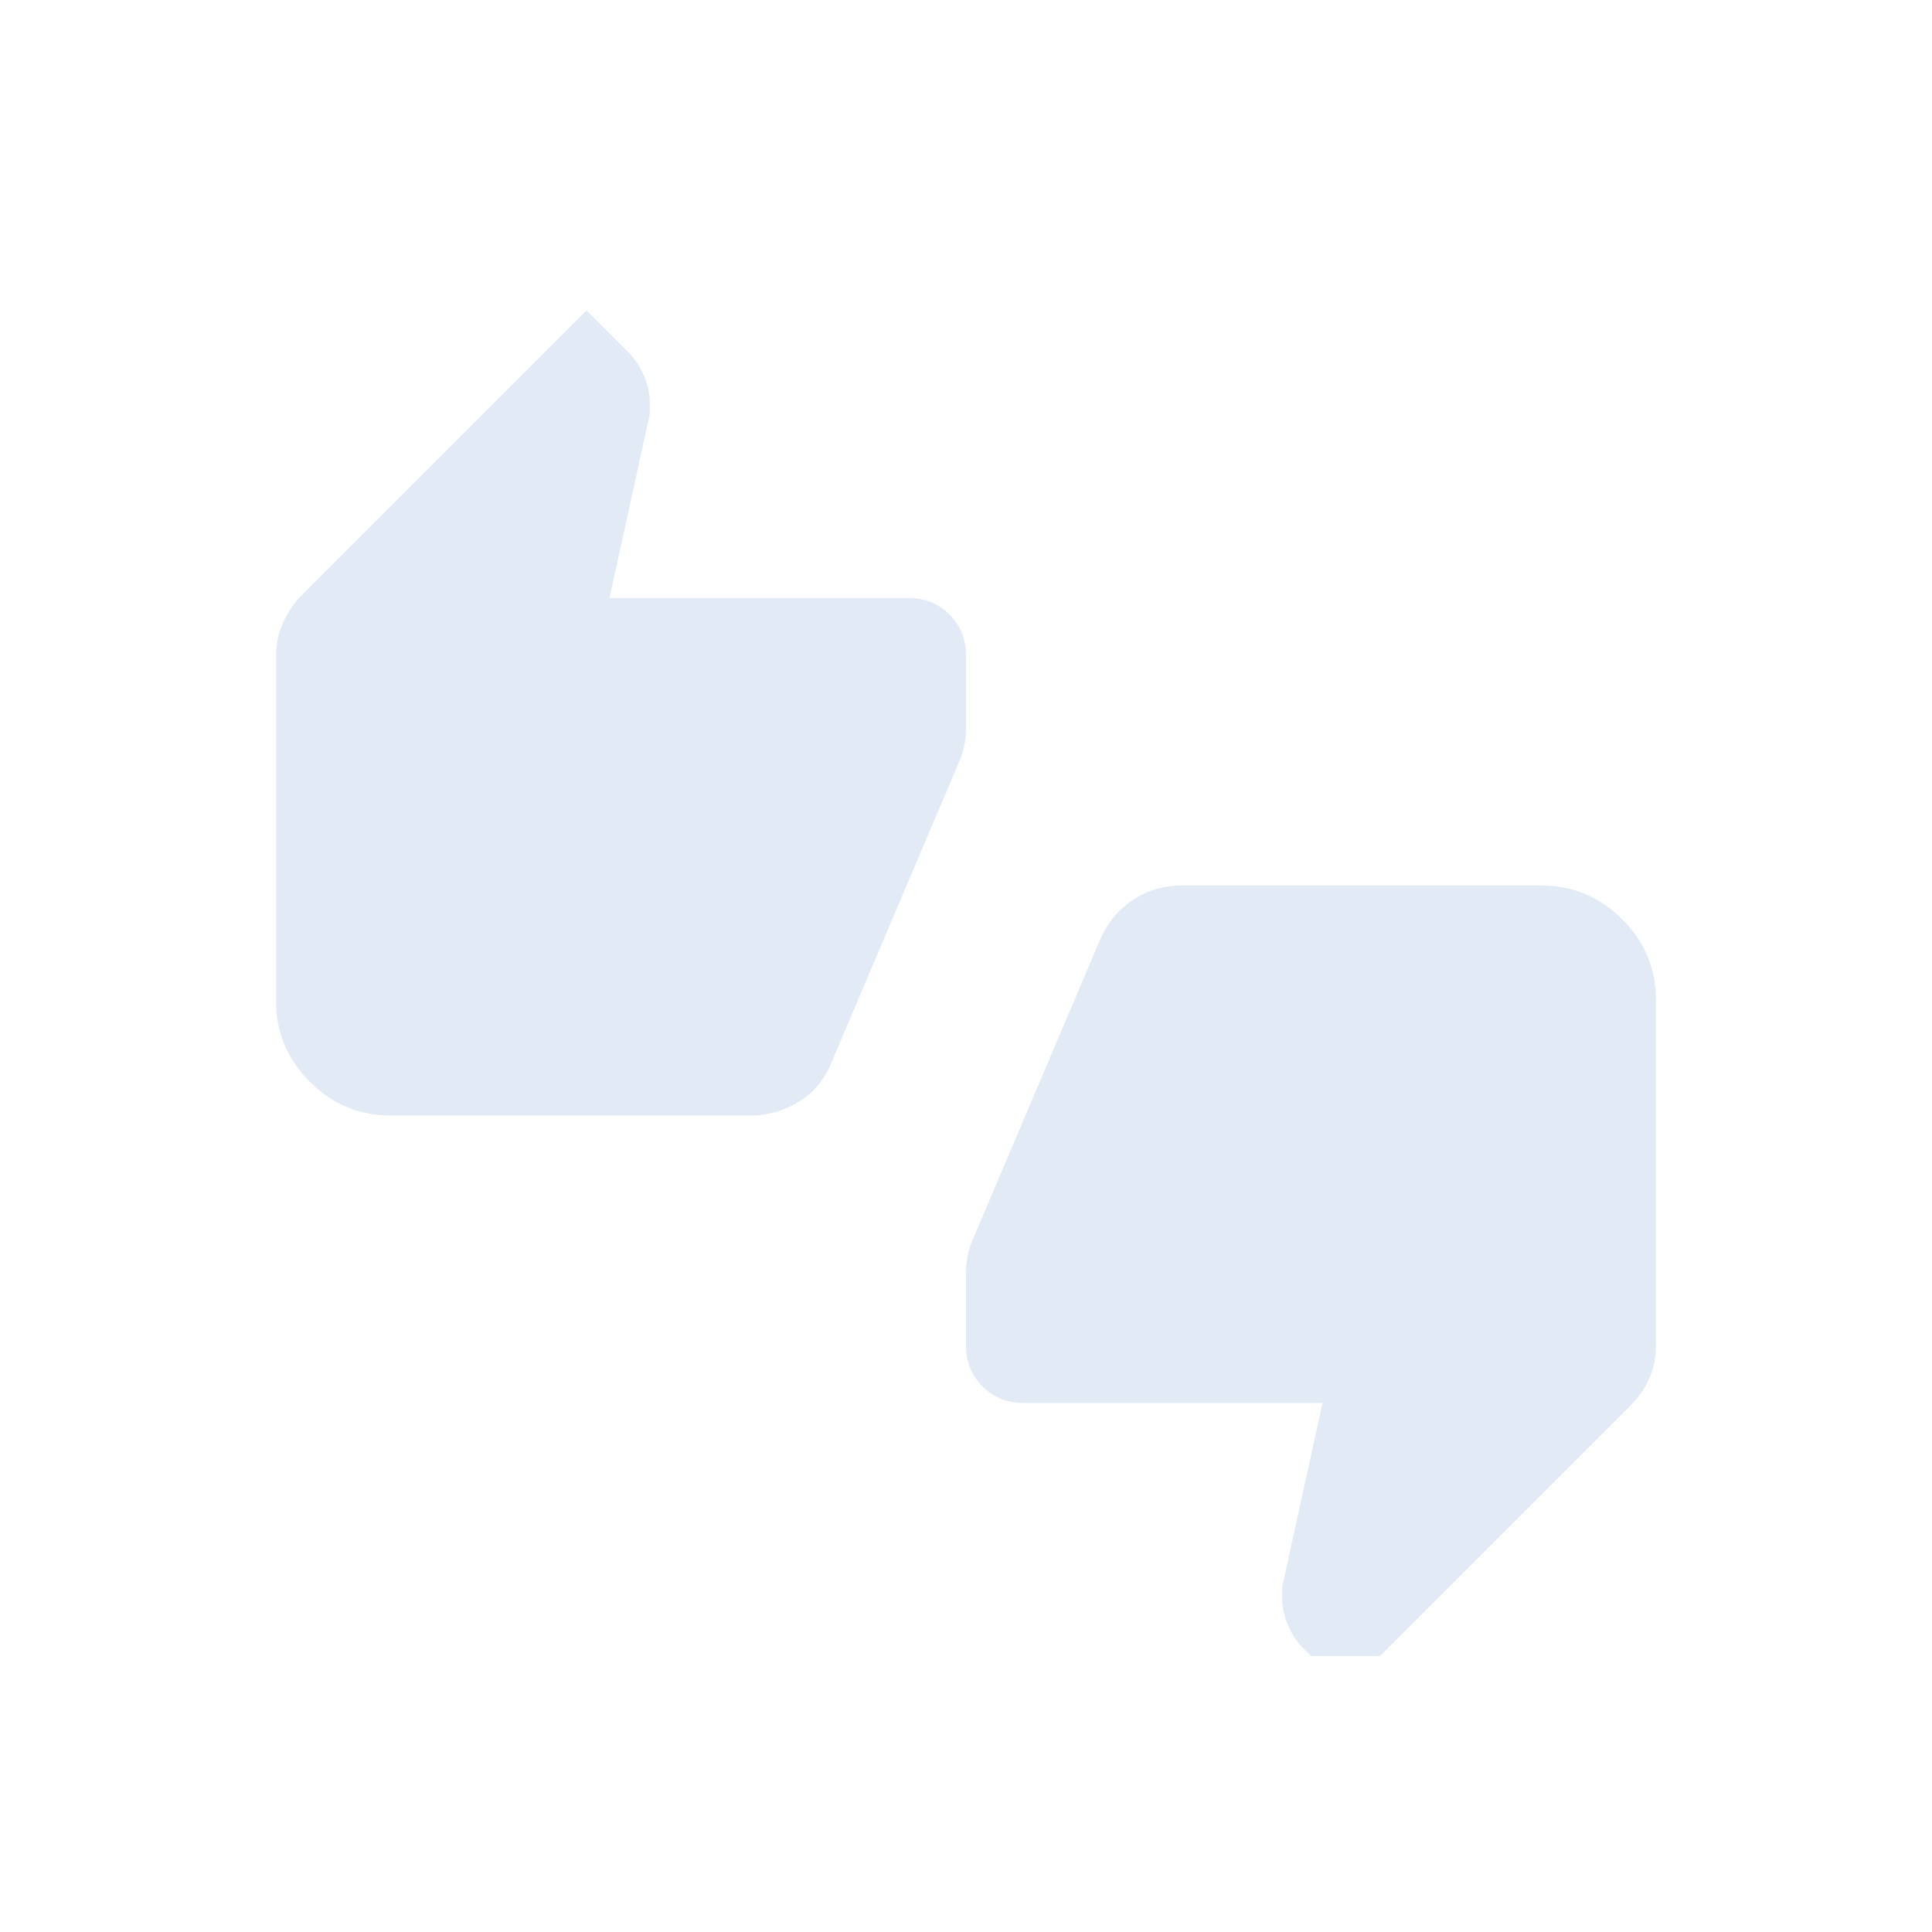
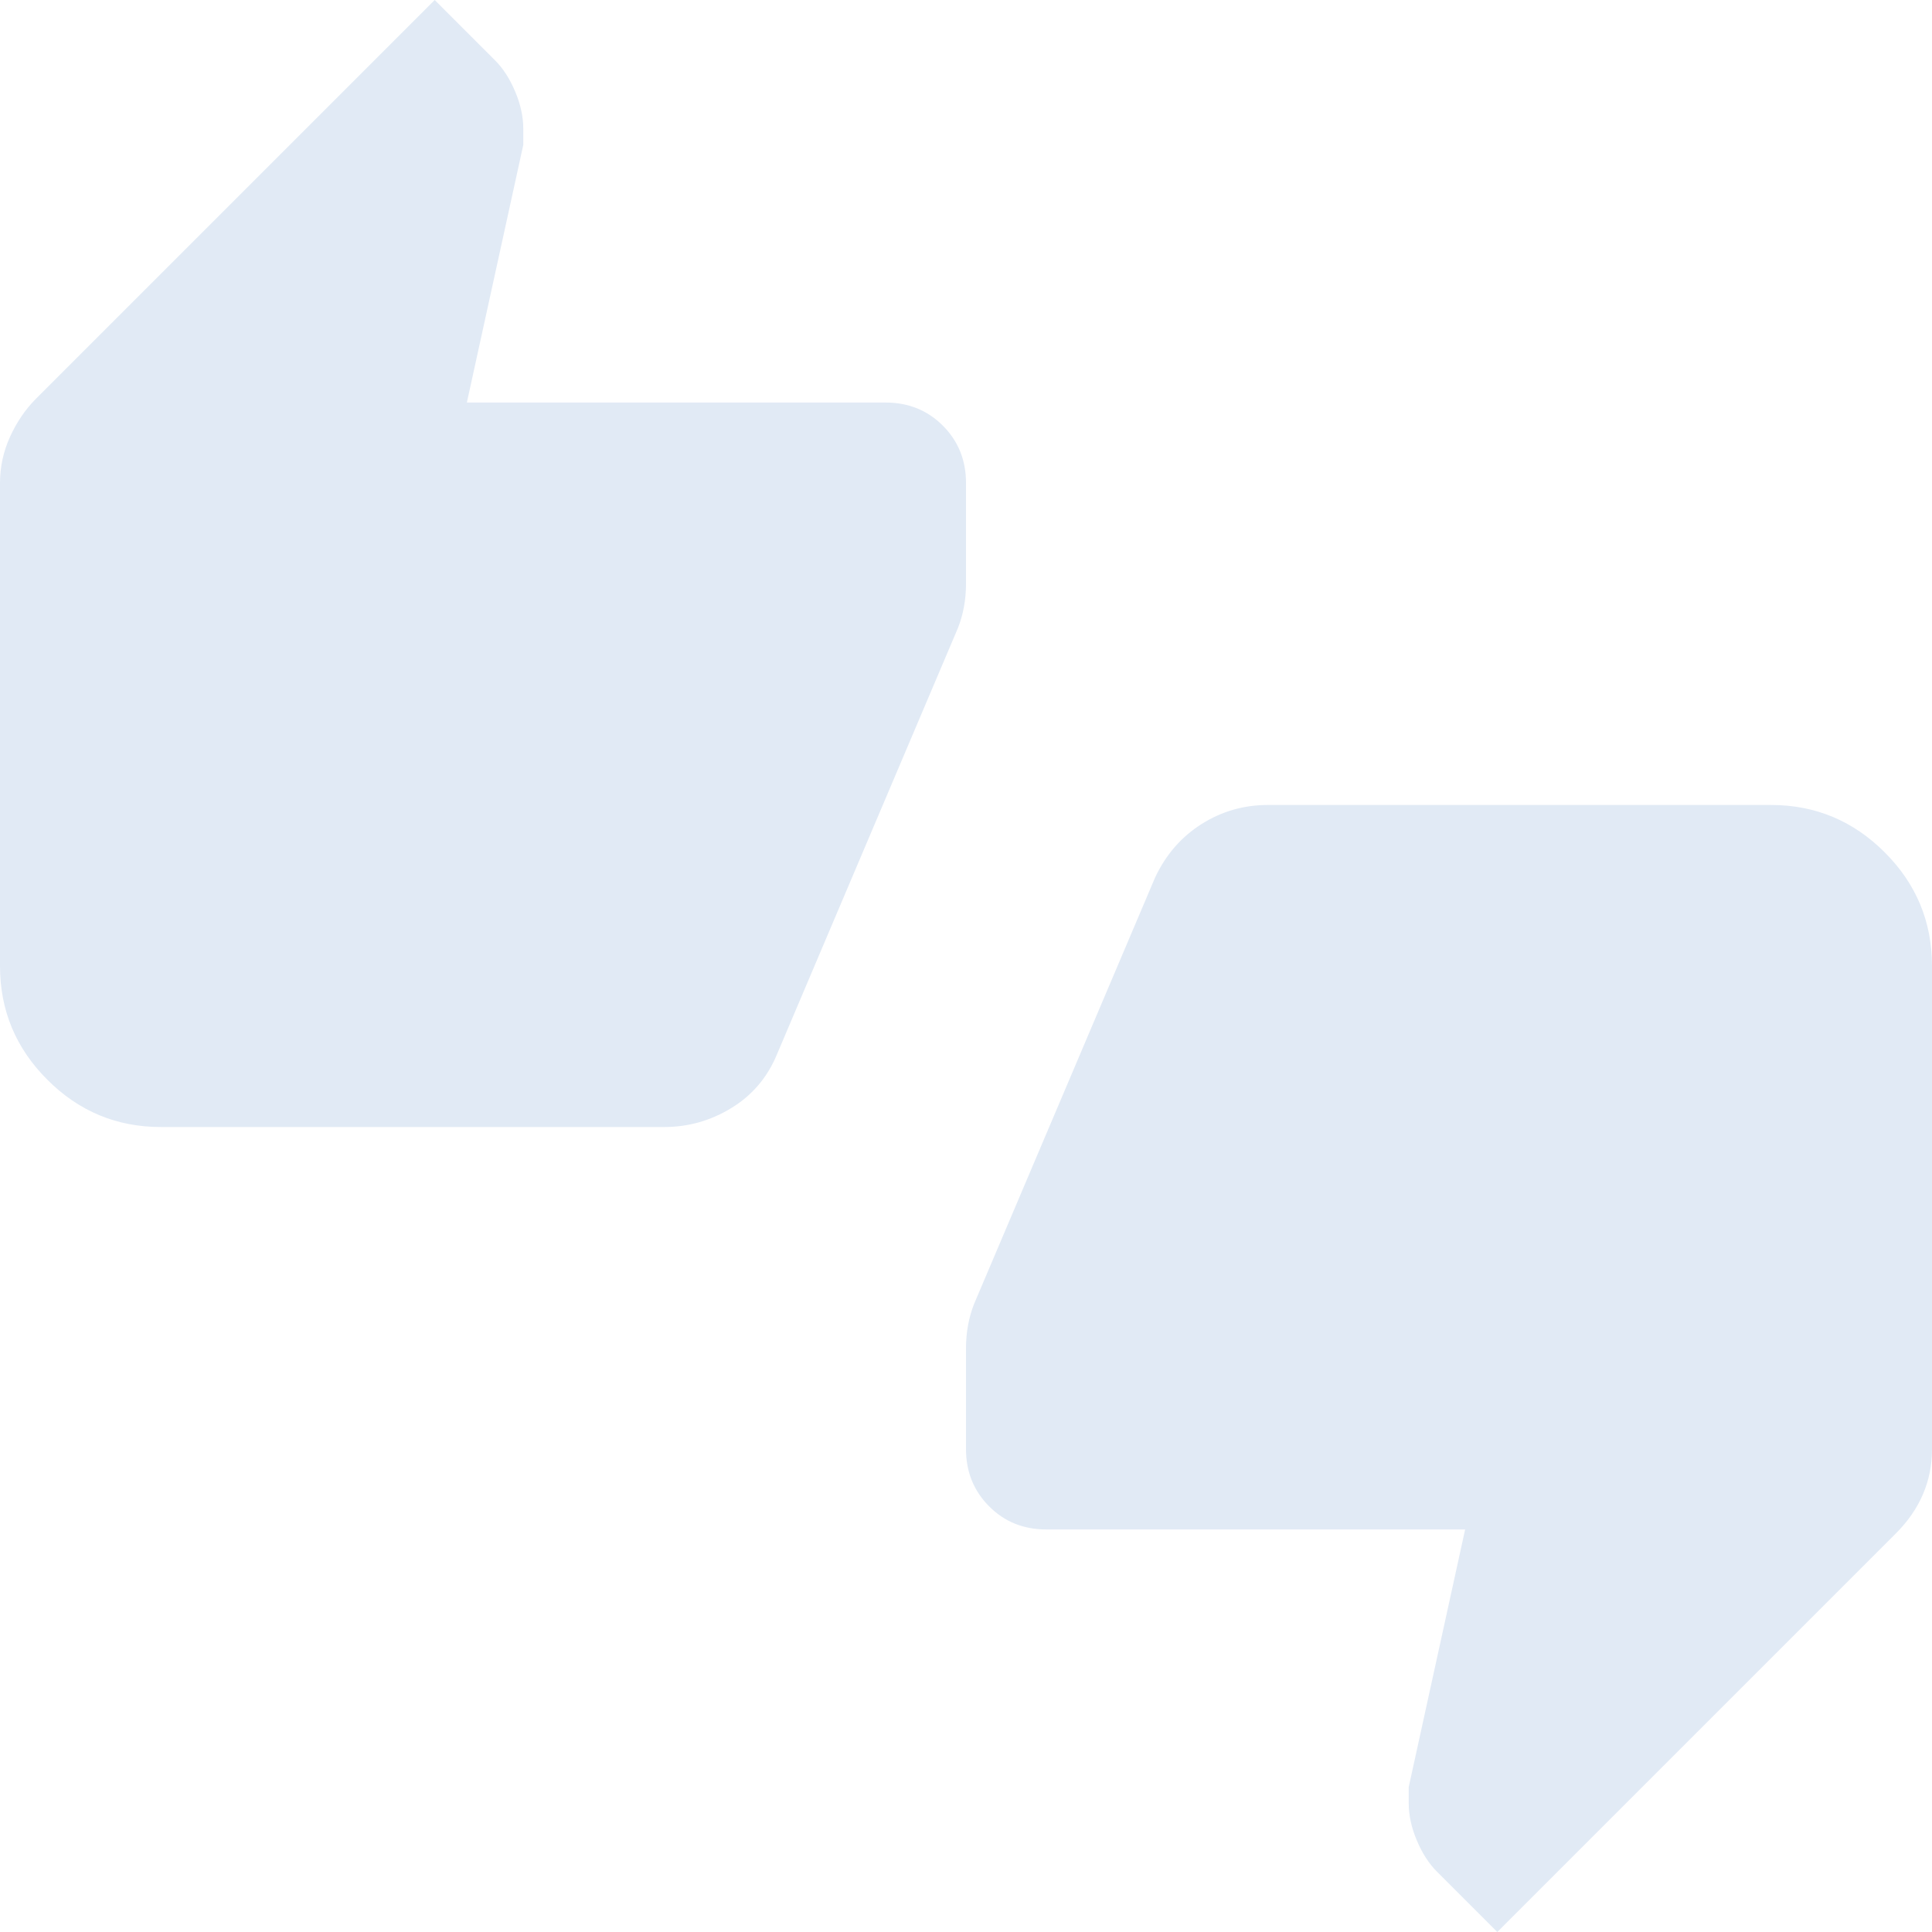
- <svg xmlns="http://www.w3.org/2000/svg" width="28" height="28" viewBox="0 0 28 28" fill="none">
-   <g transform="translate(4, 4)">
-     <mask id="mask0_2008_1420" style="mask-type:alpha" maskUnits="userSpaceOnUse" x="0" y="0" width="20" height="20">
-       <rect id="Bounding box" y="0.5" width="20" height="20" fill="#D9D9D9" />
-     </mask>
-     <g mask="url(#mask0_2008_1420)">
-       <path id="thumbs_up_down" d="M1.667 12.167C1.208 12.167 0.816 12.004 0.49 11.677C0.163 11.351 0 10.958 0 10.5V5.5C0 5.333 0.035 5.174 0.104 5.021C0.174 4.868 0.264 4.736 0.375 4.625L4.5 0.5L5.125 1.125C5.208 1.208 5.278 1.316 5.333 1.448C5.389 1.58 5.417 1.708 5.417 1.833V2L4.833 4.667H9.167C9.403 4.667 9.601 4.747 9.76 4.906C9.92 5.066 10 5.264 10 5.5V6.542C10 6.625 9.993 6.705 9.979 6.781C9.965 6.858 9.944 6.931 9.917 7L8.042 11.417C7.944 11.653 7.788 11.837 7.573 11.969C7.358 12.101 7.125 12.167 6.875 12.167H1.667ZM15.5 20.5L14.875 19.875C14.792 19.792 14.722 19.684 14.667 19.552C14.611 19.42 14.583 19.292 14.583 19.167V19L15.167 16.333H10.833C10.597 16.333 10.399 16.253 10.24 16.094C10.08 15.934 10 15.736 10 15.5V14.458C10 14.375 10.007 14.295 10.021 14.219C10.035 14.142 10.056 14.069 10.083 14L11.958 9.583C12.069 9.347 12.229 9.163 12.438 9.031C12.646 8.899 12.875 8.833 13.125 8.833H18.333C18.792 8.833 19.184 8.997 19.51 9.323C19.837 9.649 20 10.042 20 10.5V15.5C20 15.667 19.969 15.823 19.906 15.969C19.844 16.115 19.75 16.25 19.625 16.375L15.5 20.5Z" fill="#E1EAF5" />
-     </g>
-   </g>
+ <svg xmlns="http://www.w3.org/2000/svg" width="20" height="20" viewBox="0 0 20 20" fill="none">
+   <path d="M1.667 11.667C1.208 11.667 0.816 11.504 0.49 11.177C0.163 10.851 0 10.458 0 10V5C0 4.833 0.035 4.674 0.104 4.521C0.174 4.368 0.264 4.236 0.375 4.125L4.5 0L5.125 0.625C5.208 0.708 5.278 0.816 5.333 0.948C5.389 1.08 5.417 1.208 5.417 1.333V1.5L4.833 4.167H9.167C9.403 4.167 9.601 4.247 9.76 4.406C9.92 4.566 10 4.764 10 5V6.042C10 6.125 9.993 6.205 9.979 6.281C9.965 6.358 9.944 6.431 9.917 6.5L8.042 10.917C7.944 11.153 7.788 11.337 7.573 11.469C7.358 11.601 7.125 11.667 6.875 11.667H1.667ZM15.5 20L14.875 19.375C14.792 19.292 14.722 19.184 14.667 19.052C14.611 18.92 14.583 18.792 14.583 18.667V18.5L15.167 15.833H10.833C10.597 15.833 10.399 15.754 10.24 15.594C10.08 15.434 10 15.236 10 15V13.958C10 13.875 10.007 13.795 10.021 13.719C10.035 13.642 10.056 13.569 10.083 13.5L11.958 9.083C12.069 8.847 12.229 8.663 12.438 8.531C12.646 8.399 12.875 8.333 13.125 8.333H18.333C18.792 8.333 19.184 8.497 19.51 8.823C19.837 9.149 20 9.542 20 10V15C20 15.167 19.969 15.323 19.906 15.469C19.844 15.615 19.75 15.75 19.625 15.875L15.5 20Z" fill="#E1EAF5" />
</svg>
